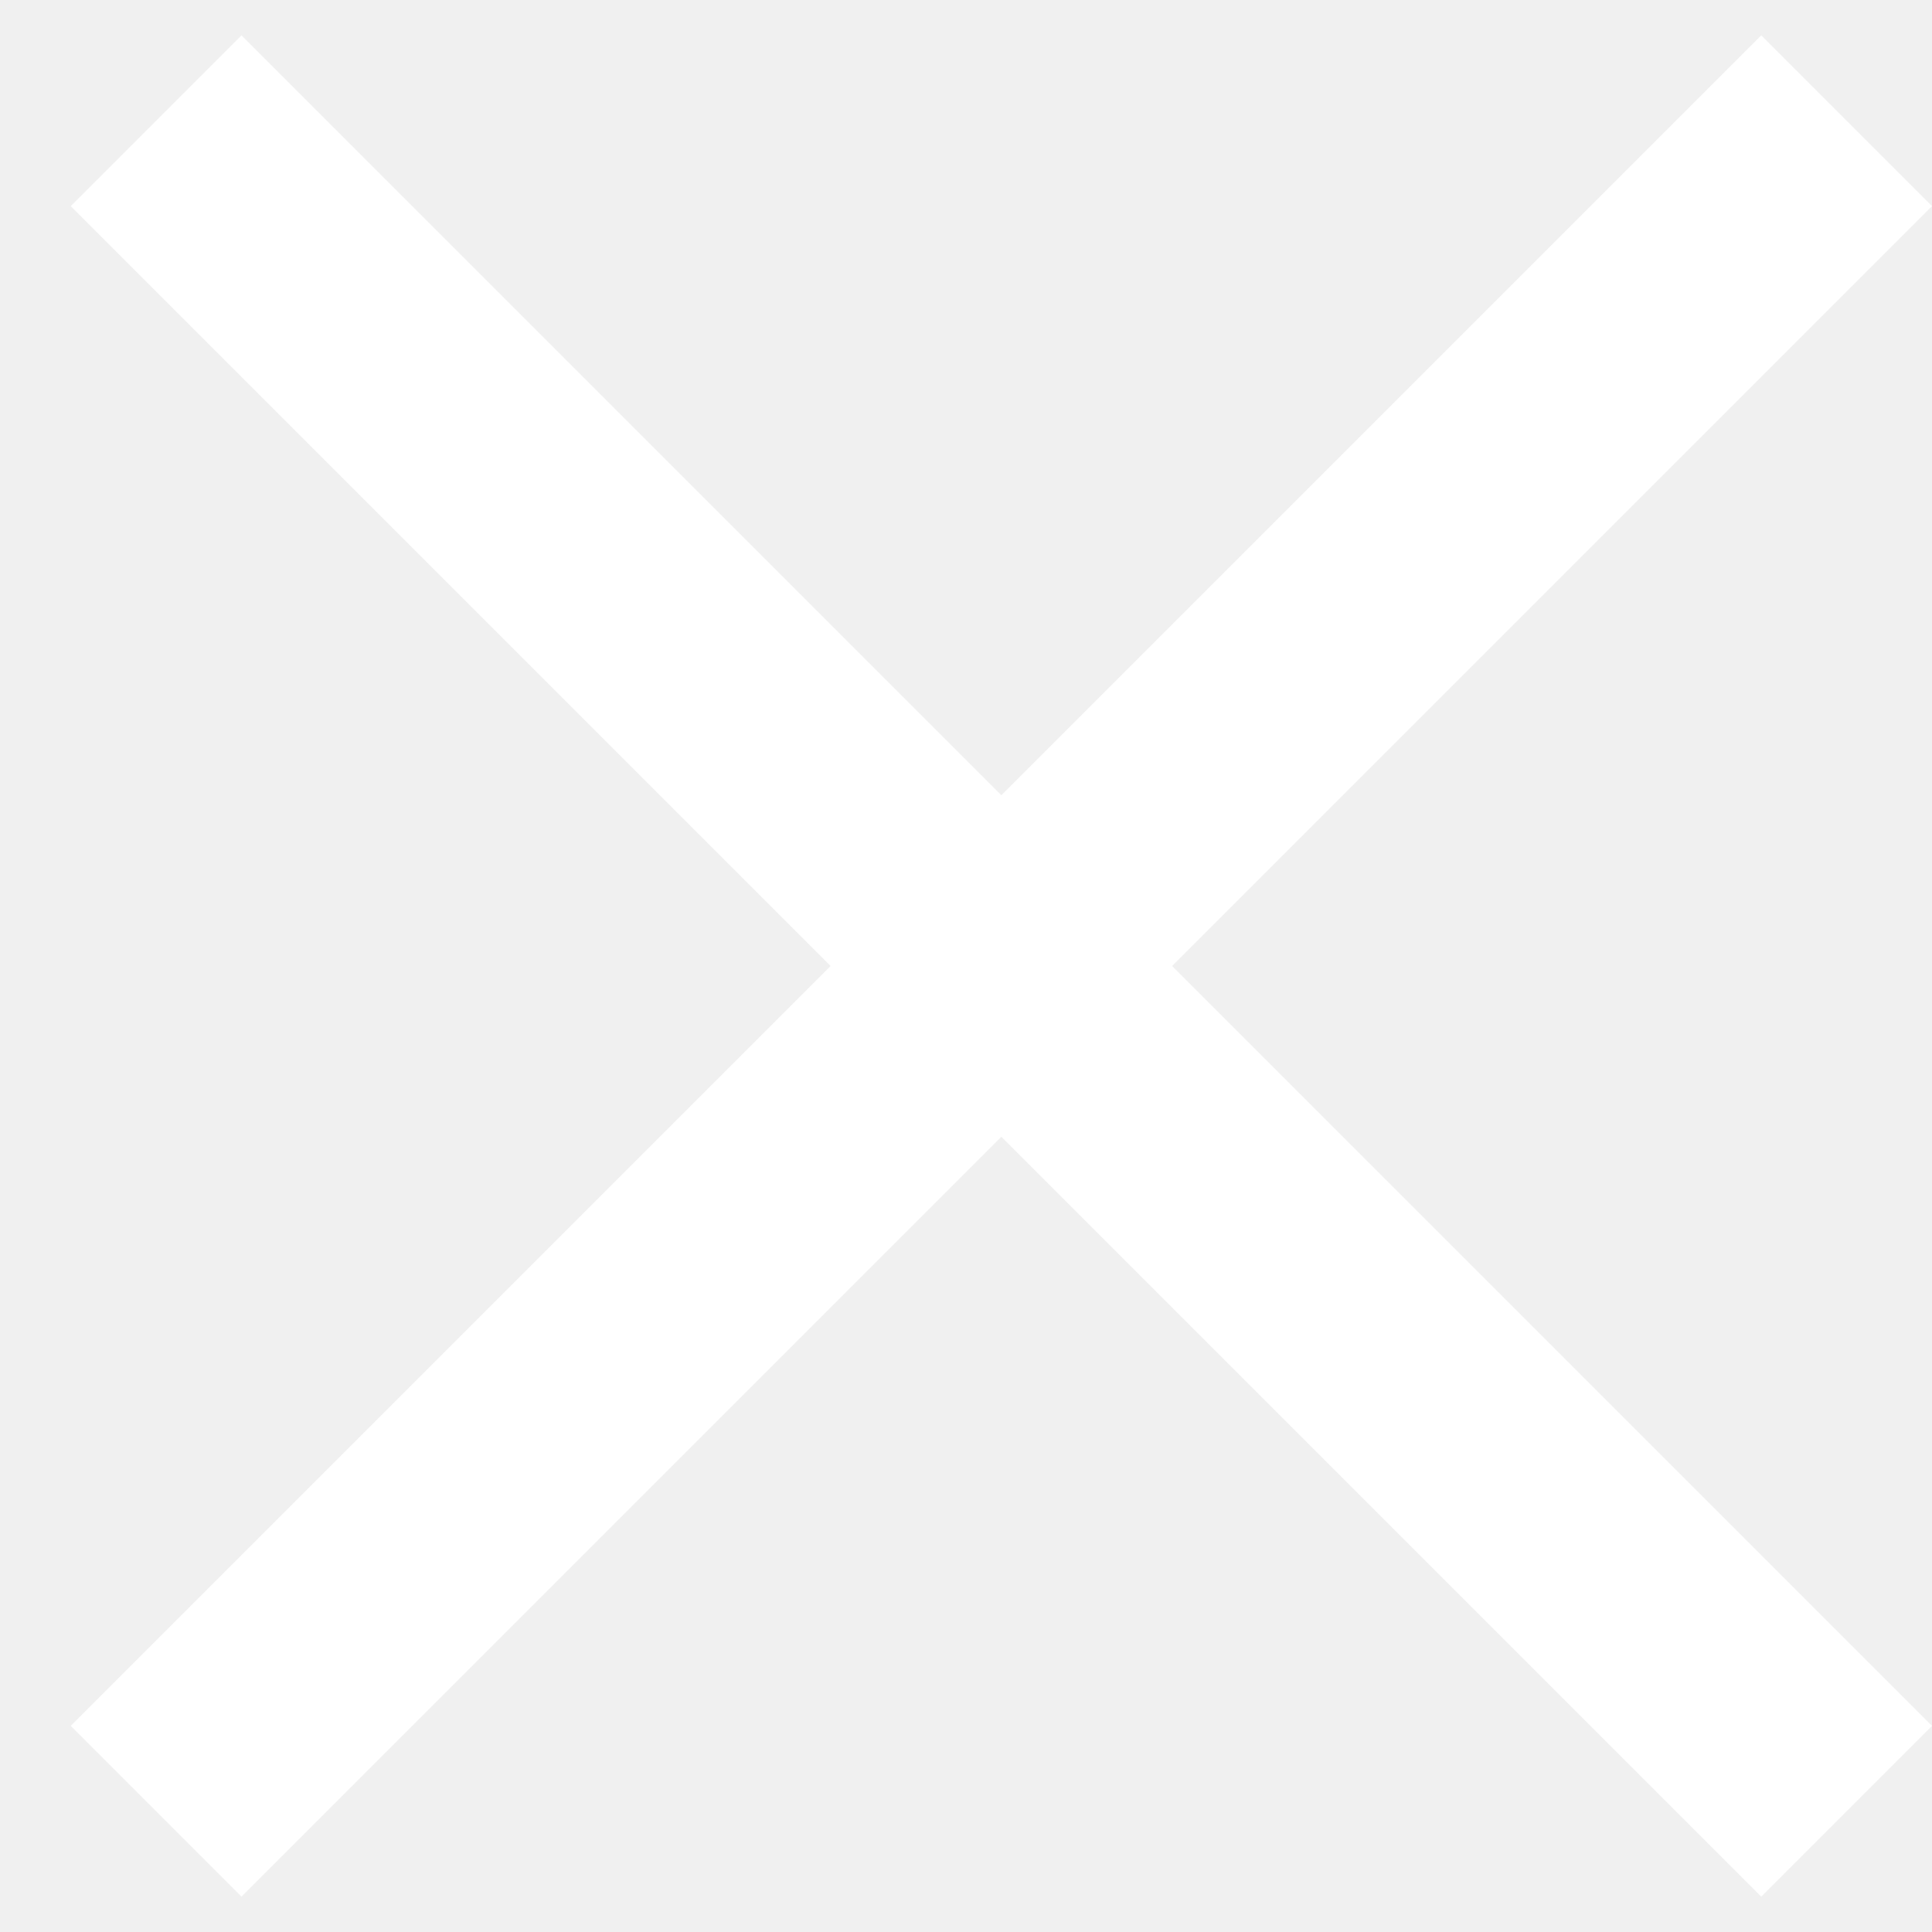
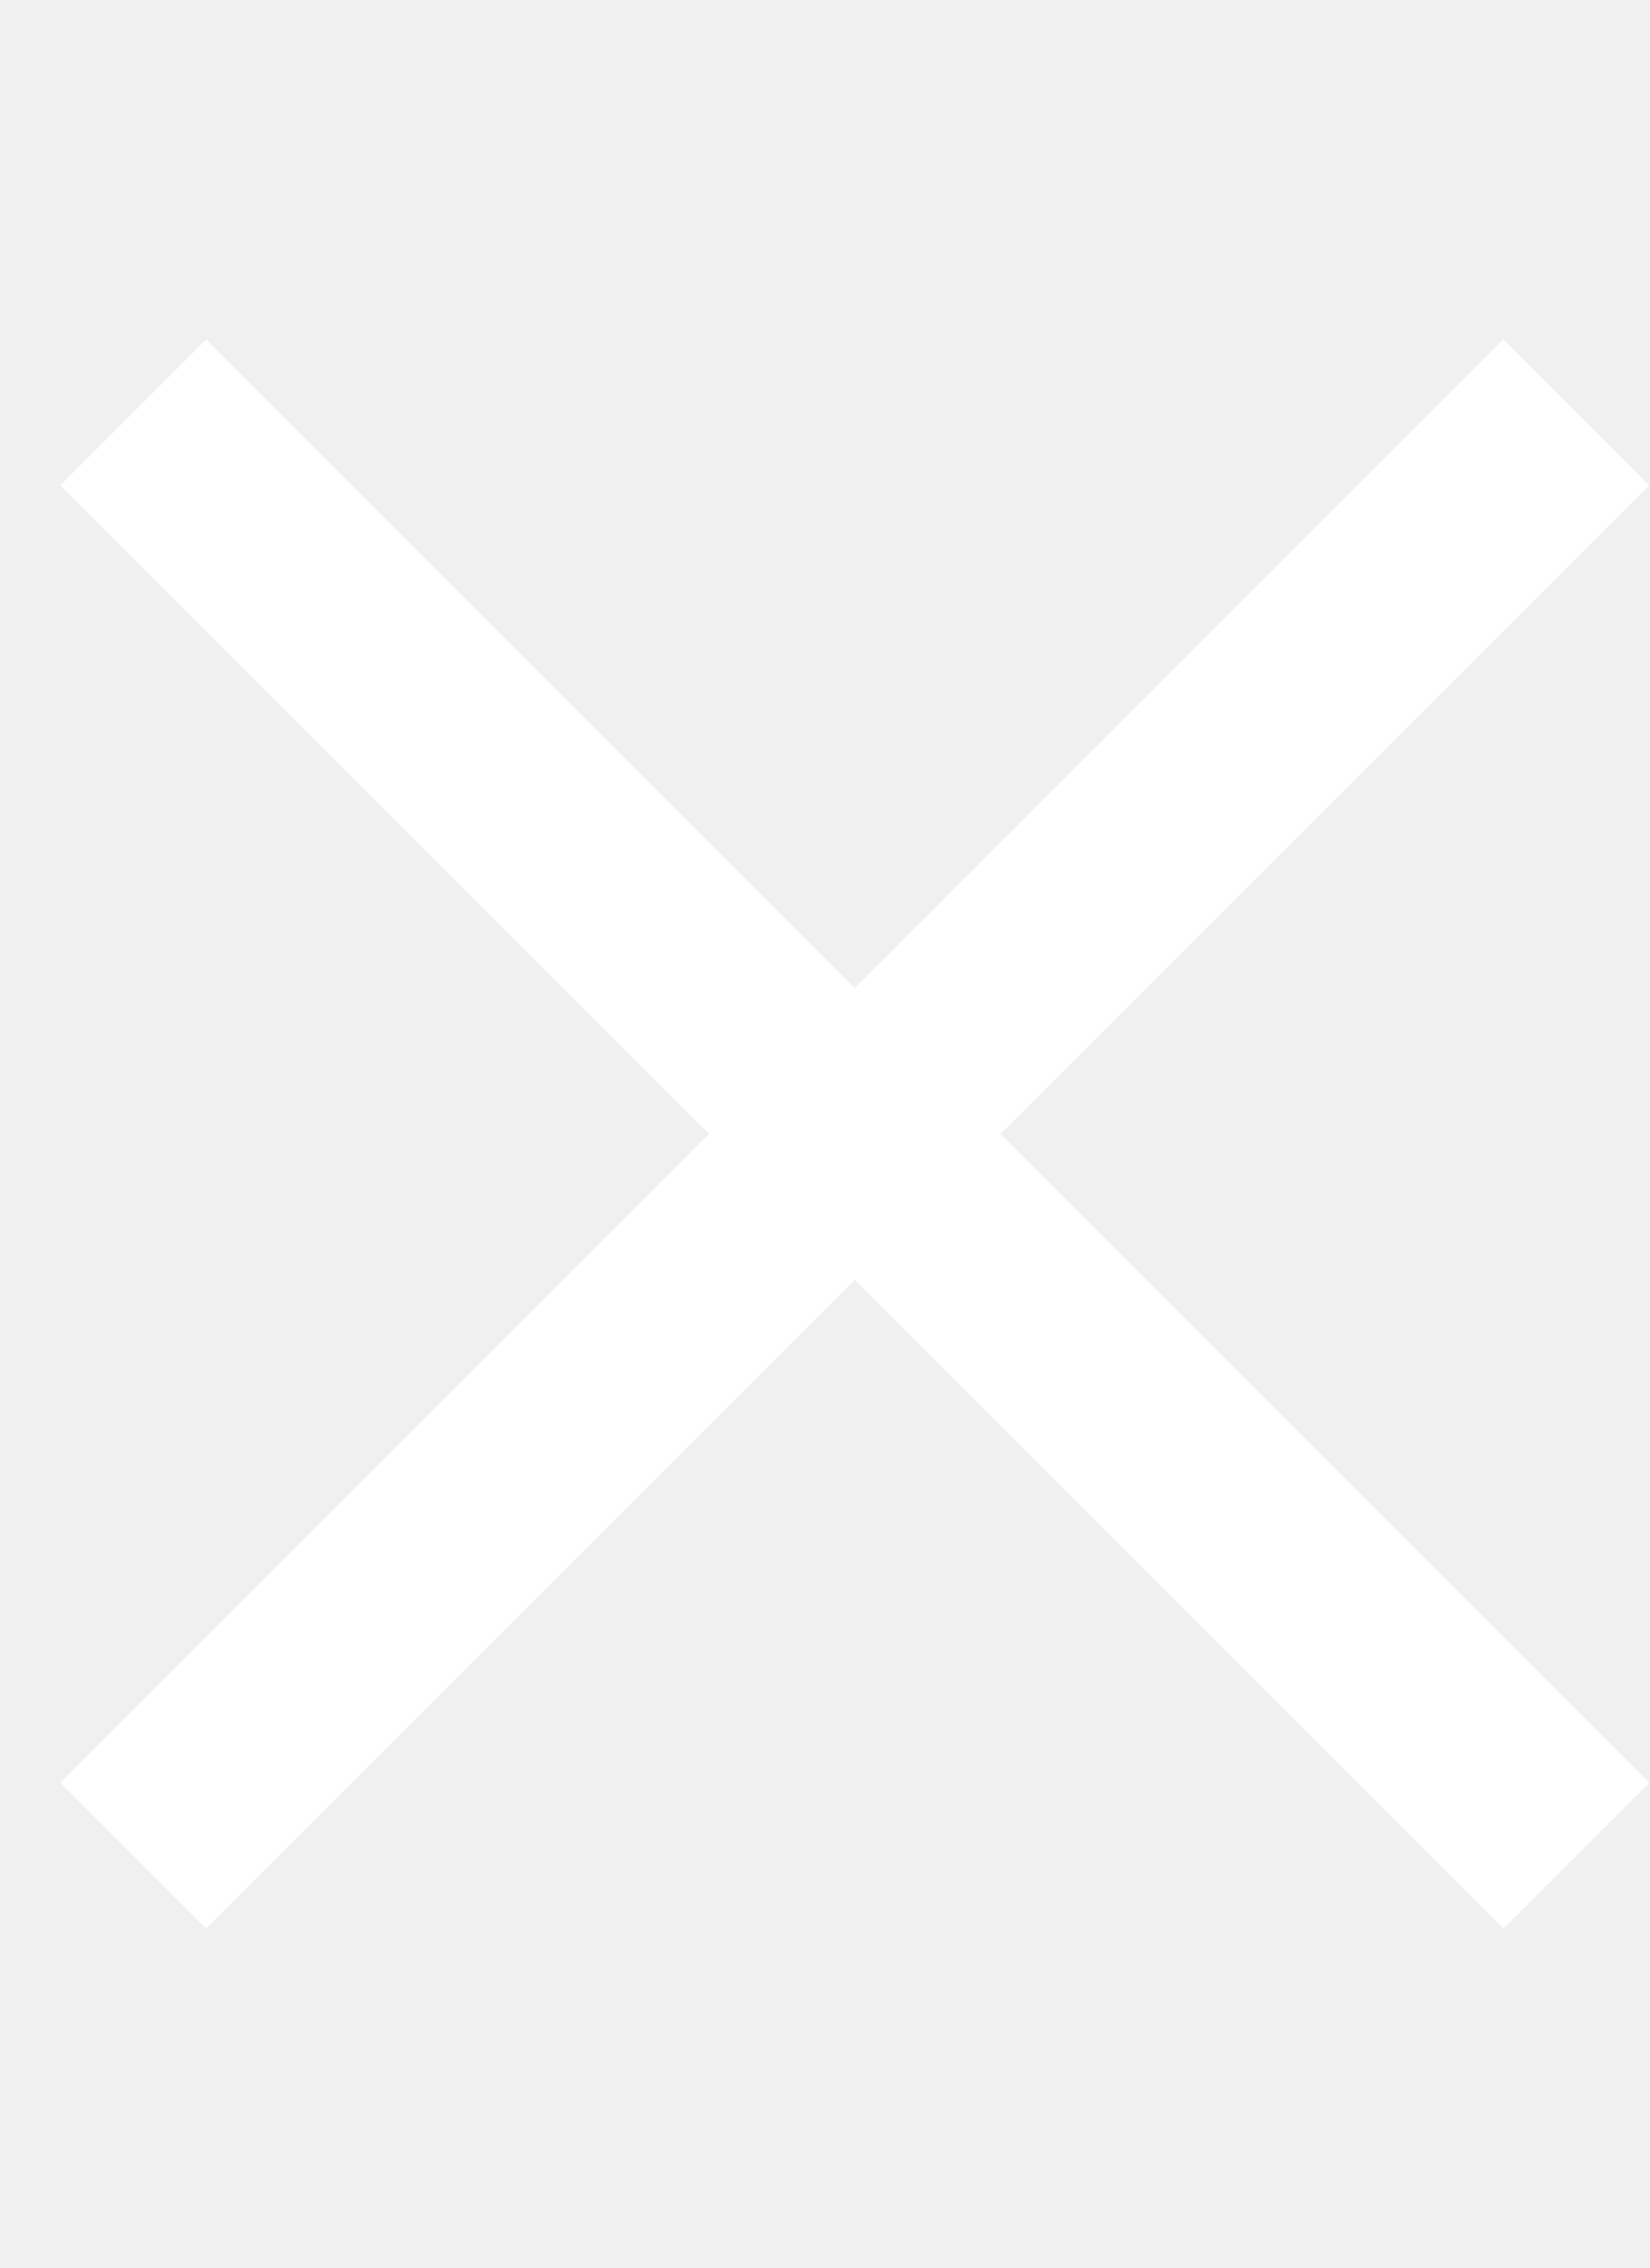
- <svg xmlns="http://www.w3.org/2000/svg" width="16" height="16" viewBox="0 0 16 16" fill="none">
-   <path d="M16 1.707L9.707 8L16 14.293L14.586 15.707L8.293 9.414L2 15.707L0.586 14.293L6.879 8L0.586 1.707L2 0.293L8.293 6.586L14.586 0.293L16 1.707Z" fill="white" />
+ <svg xmlns="http://www.w3.org/2000/svg" width="16" height="22" viewBox="0 0 16 22" fill="none">
+   <path d="M16 4.707L9.707 11L16 17.293L14.586 18.707L8.293 12.414L2 18.707L0.586 17.293L6.879 11L0.586 4.707L2 3.293L8.293 9.586L14.586 3.293L16 4.707Z" fill="white" />
</svg>
